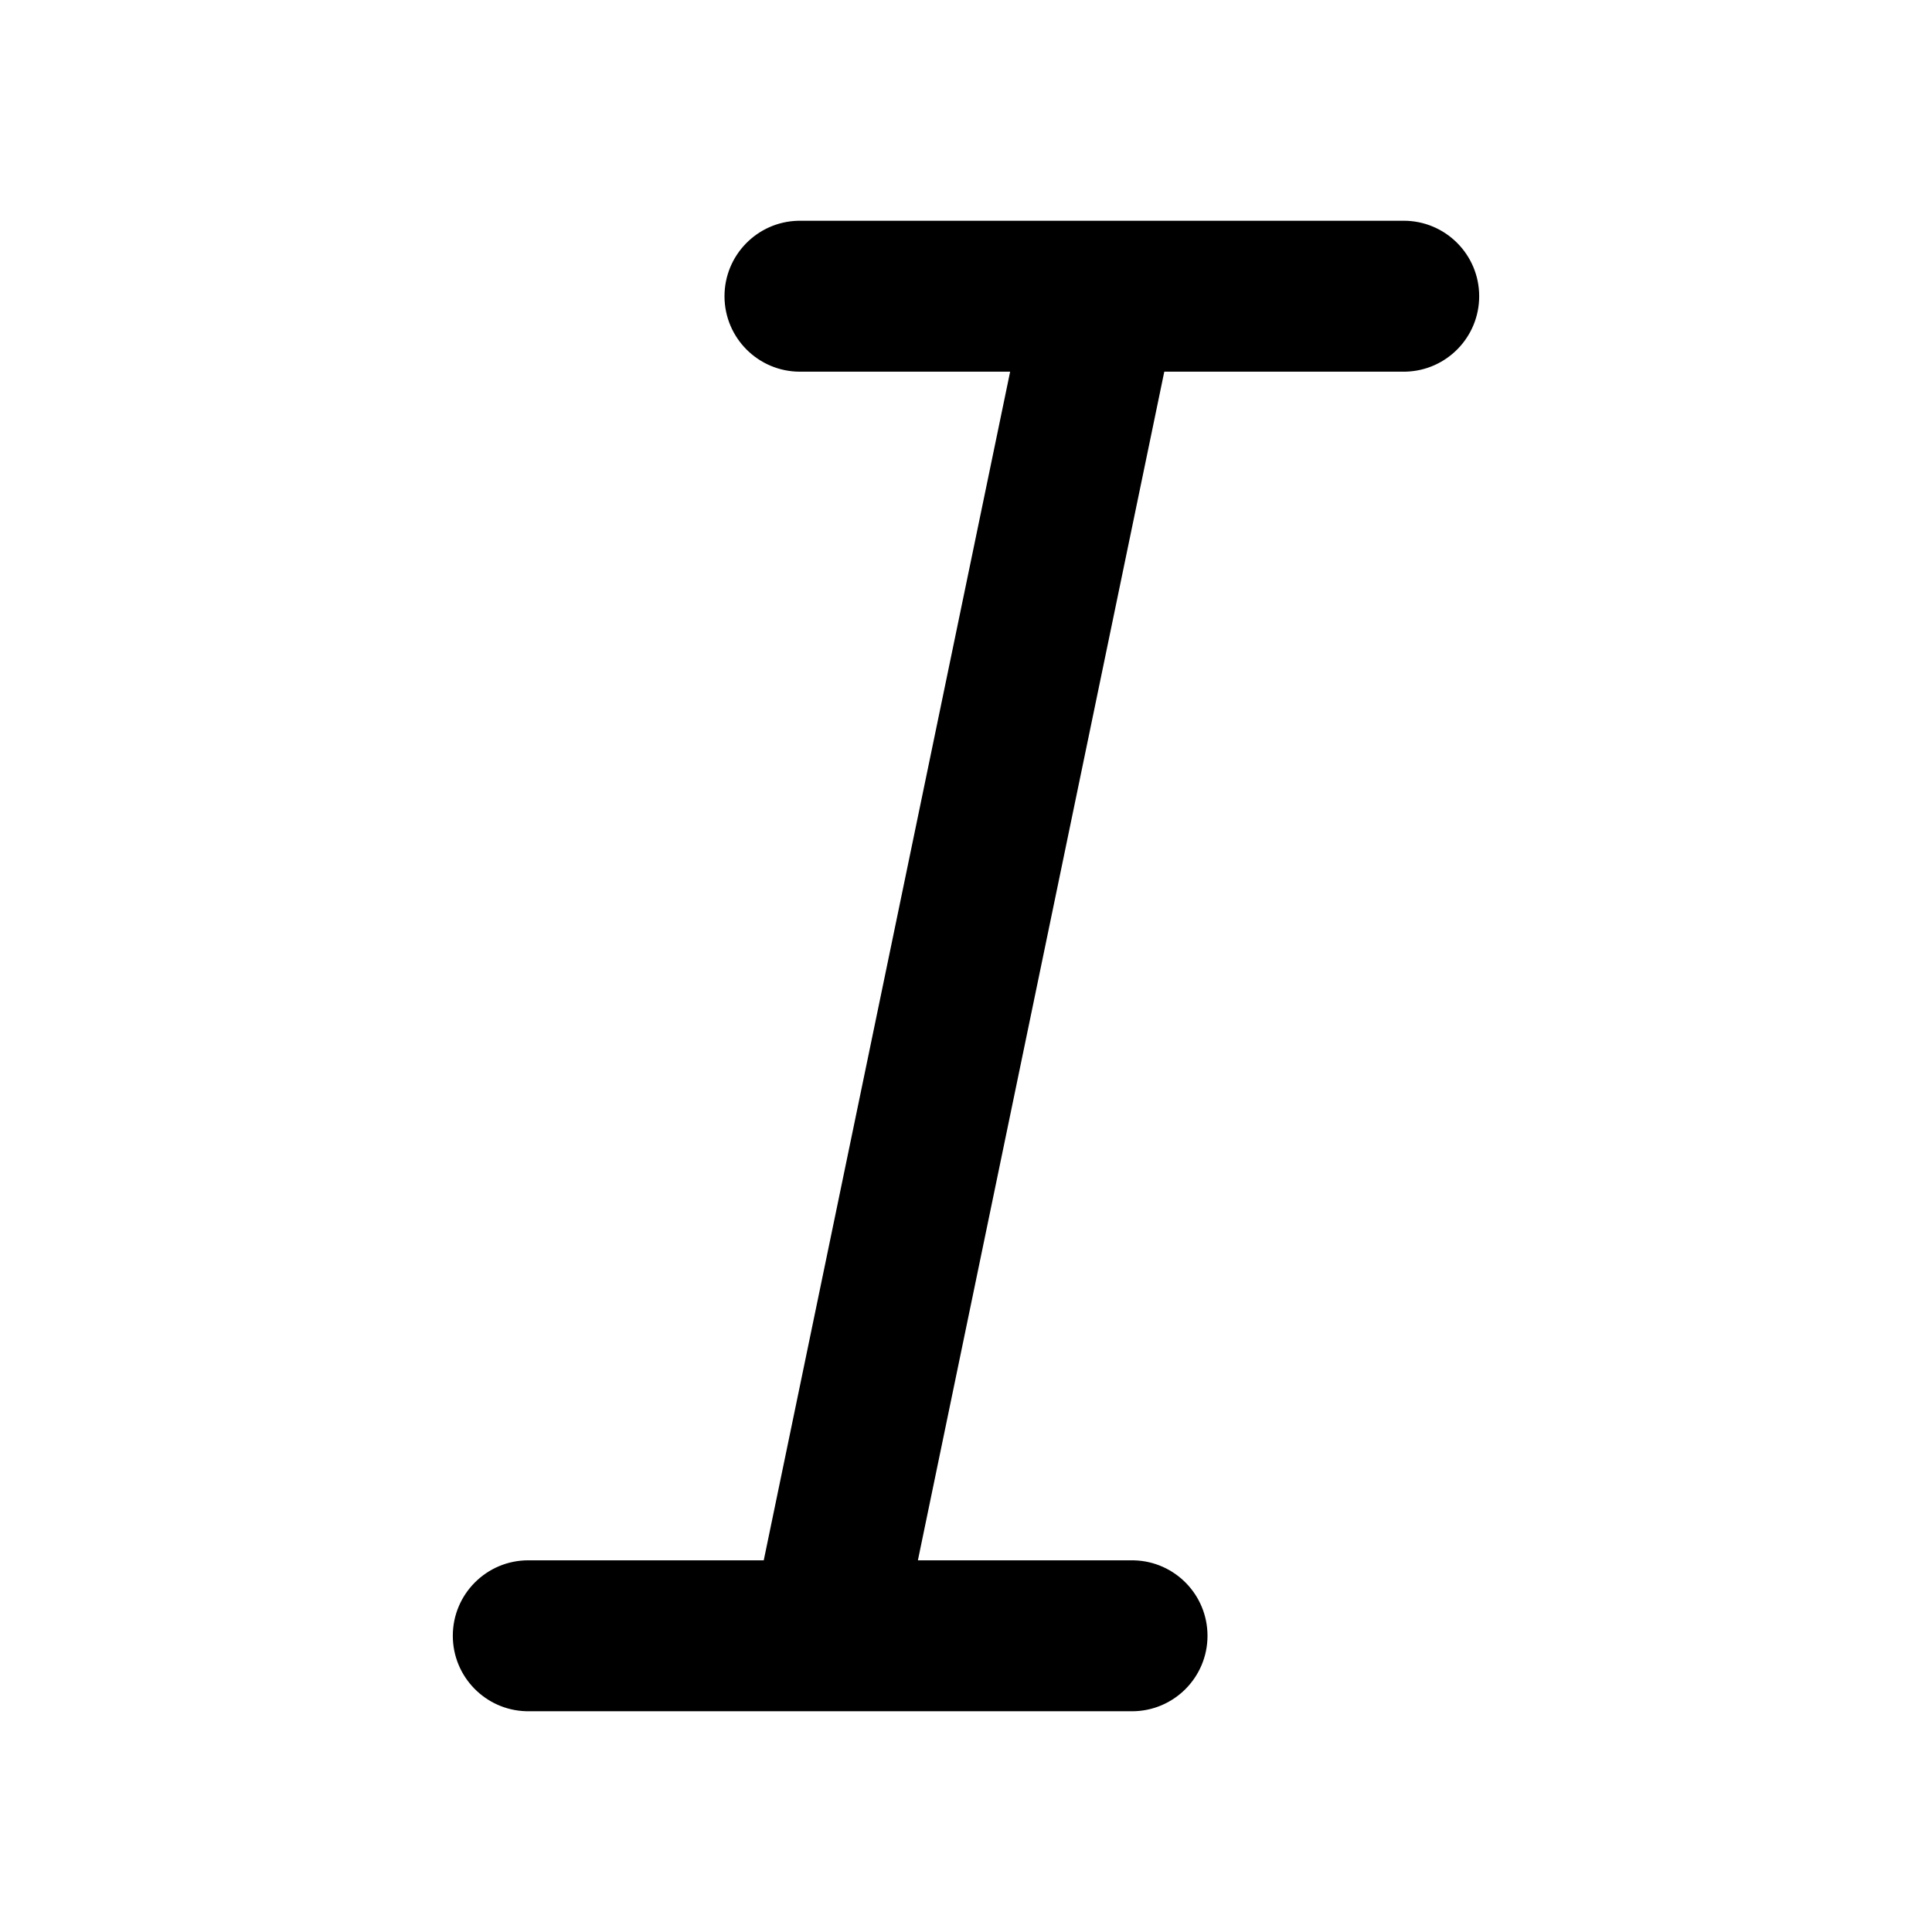
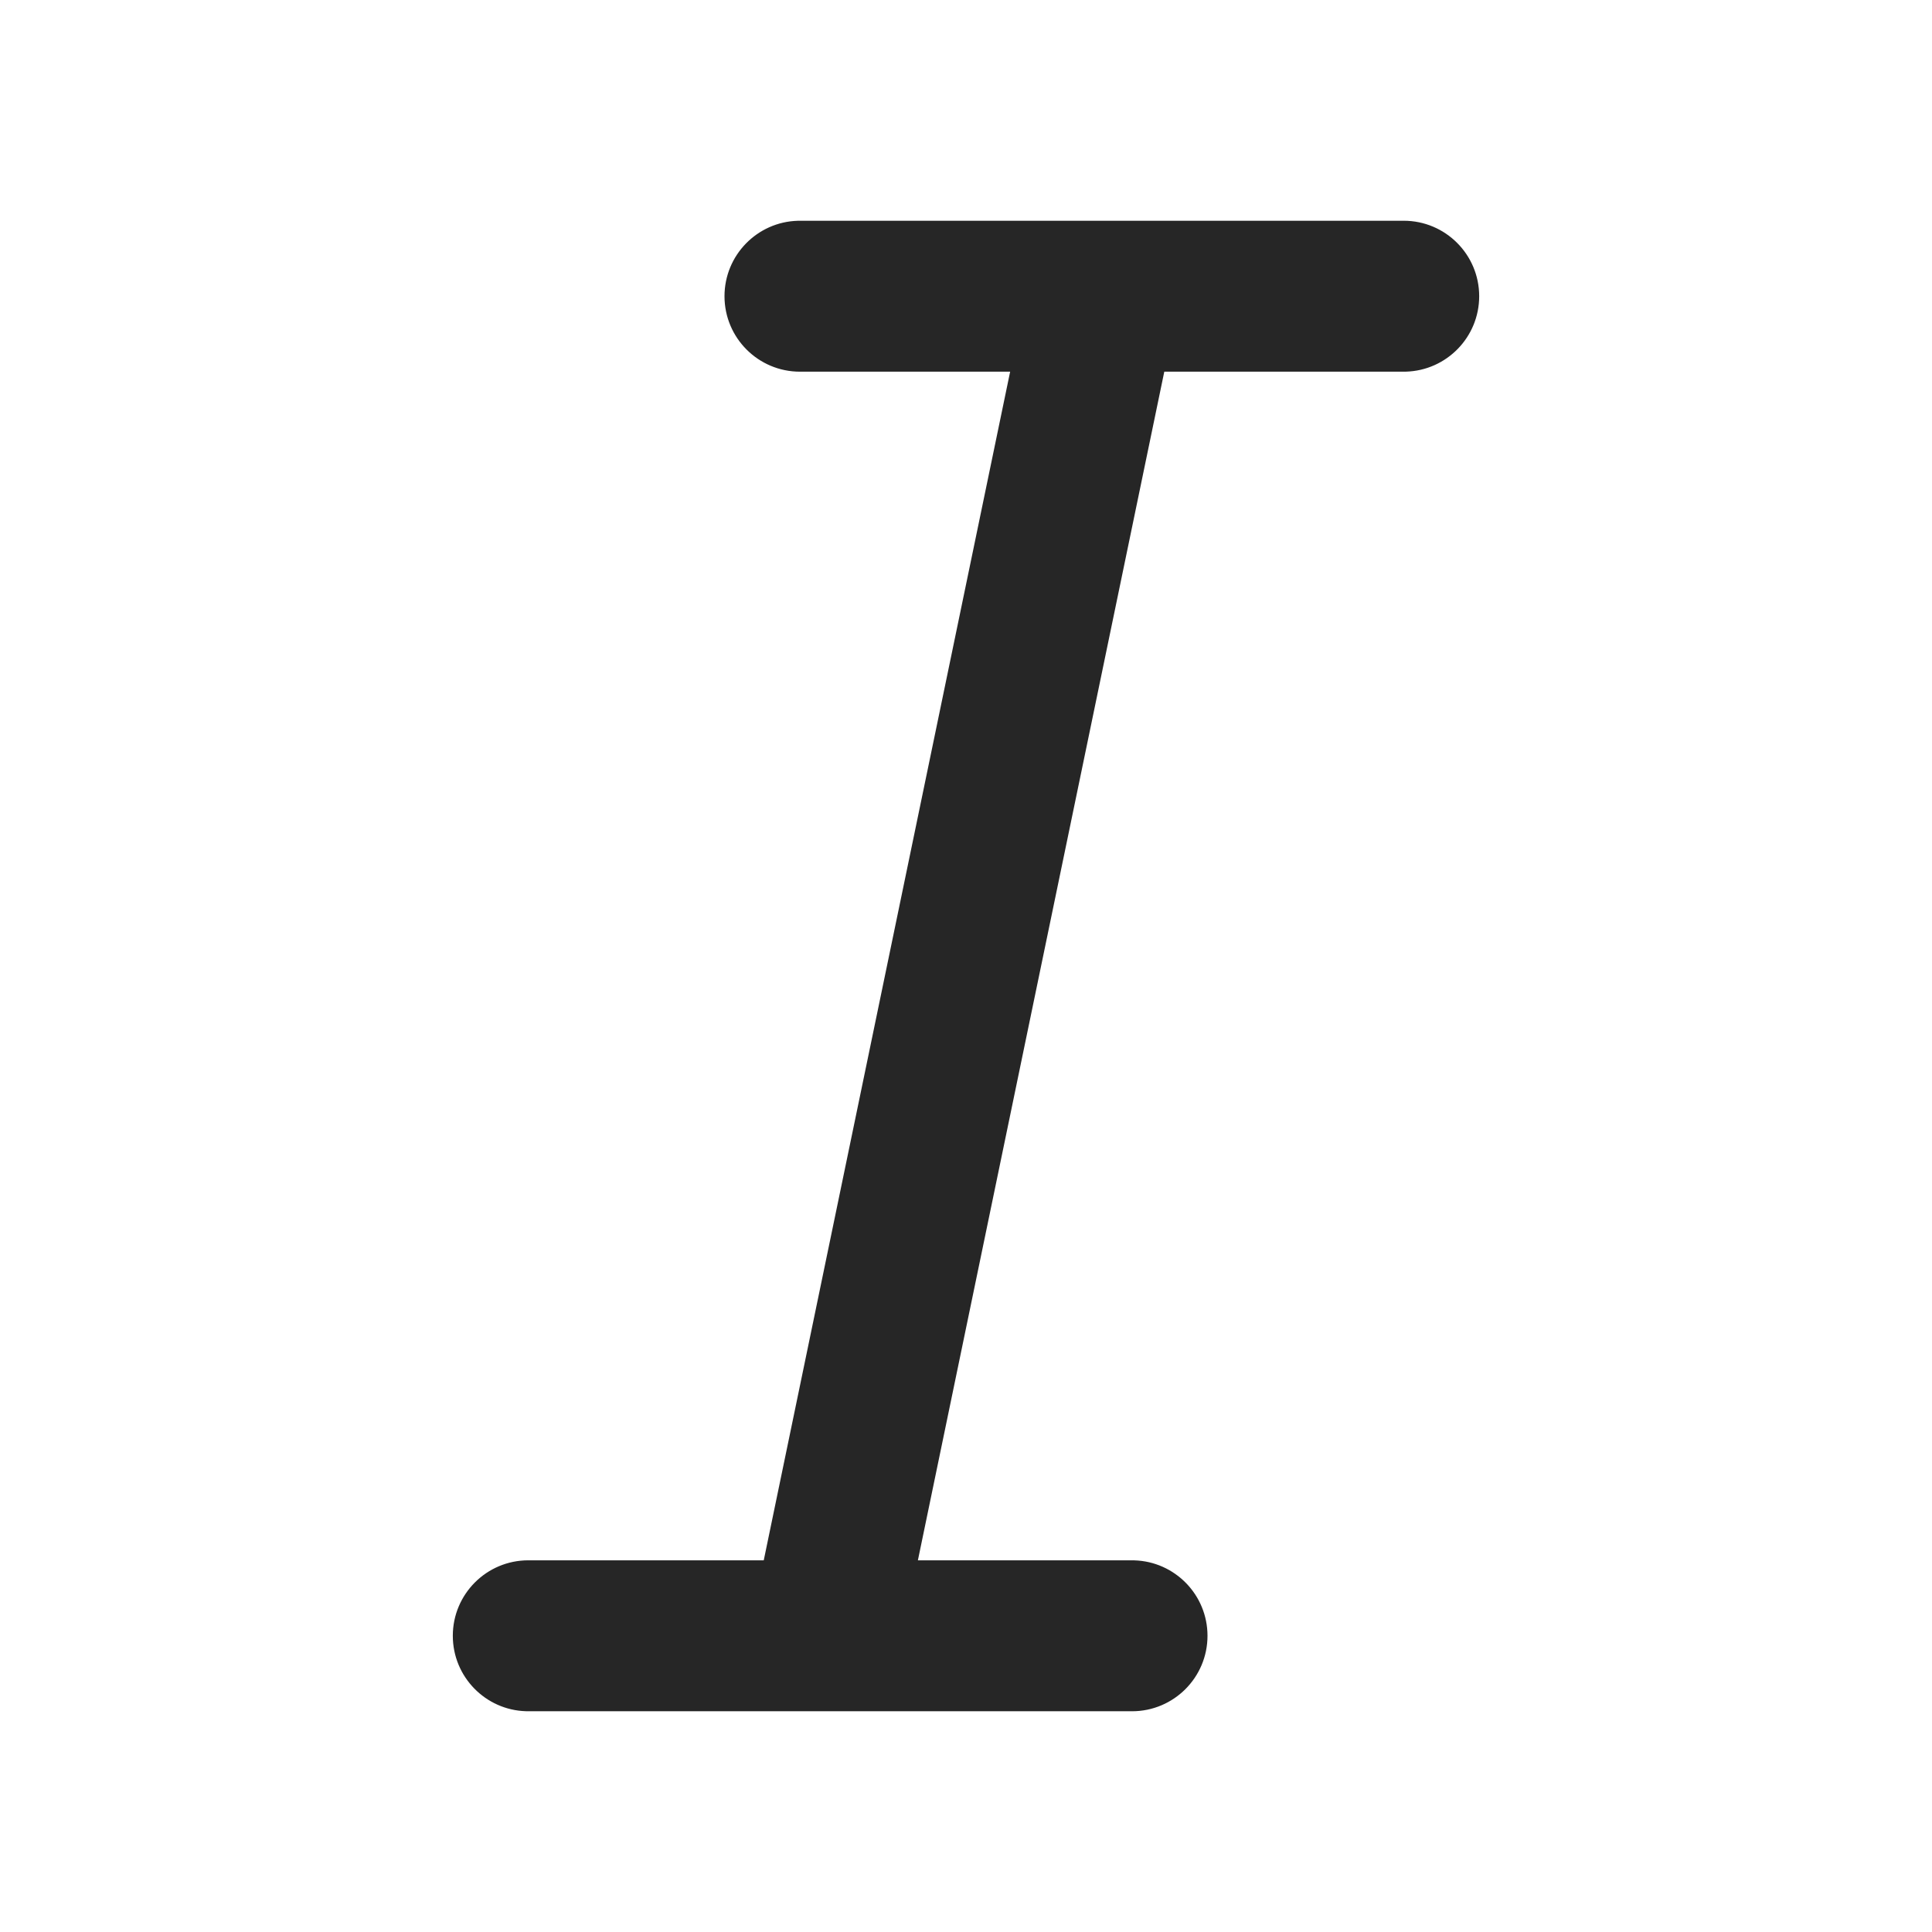
- <svg xmlns="http://www.w3.org/2000/svg" viewBox="0 0 1024 1024" fill="currentColor">
-   <path d="M744 117c22.092 0 40 17.908 40 40 0 21.72-17.308 39.392-38.88 39.984l-1.12 0.016h-126.904l-130.592 630H600l1.12 0.016c21.572 0.592 38.88 18.268 38.88 39.984 0 22.092-17.908 40-40 40H280l-1.12-0.016c-21.572-0.592-38.88-18.268-38.88-39.984 0-22.092 17.908-40 40-40h124.804l130.592-630H424c-22.092 0-40-17.908-40-40 0-21.72 17.308-39.392 38.88-39.984l1.12-0.016h320z" />
+ <svg xmlns="http://www.w3.org/2000/svg" class="icon" viewBox="0 0 1024 1024" version="1.1" width="1024" height="1024">
+   <path d="M744 117c22.092 0 40 17.908 40 40 0 21.72-17.308 39.392-38.88 39.984l-1.12 0.016h-126.904l-130.592 630H600l1.12 0.016c21.572 0.592 38.88 18.268 38.88 39.984 0 22.092-17.908 40-40 40H280l-1.12-0.016c-21.572-0.592-38.88-18.268-38.88-39.984 0-22.092 17.908-40 40-40h124.804l130.592-630H424c-22.092 0-40-17.908-40-40 0-21.72 17.308-39.392 38.88-39.984l1.12-0.016h320z" fill="#262626" />
</svg>
